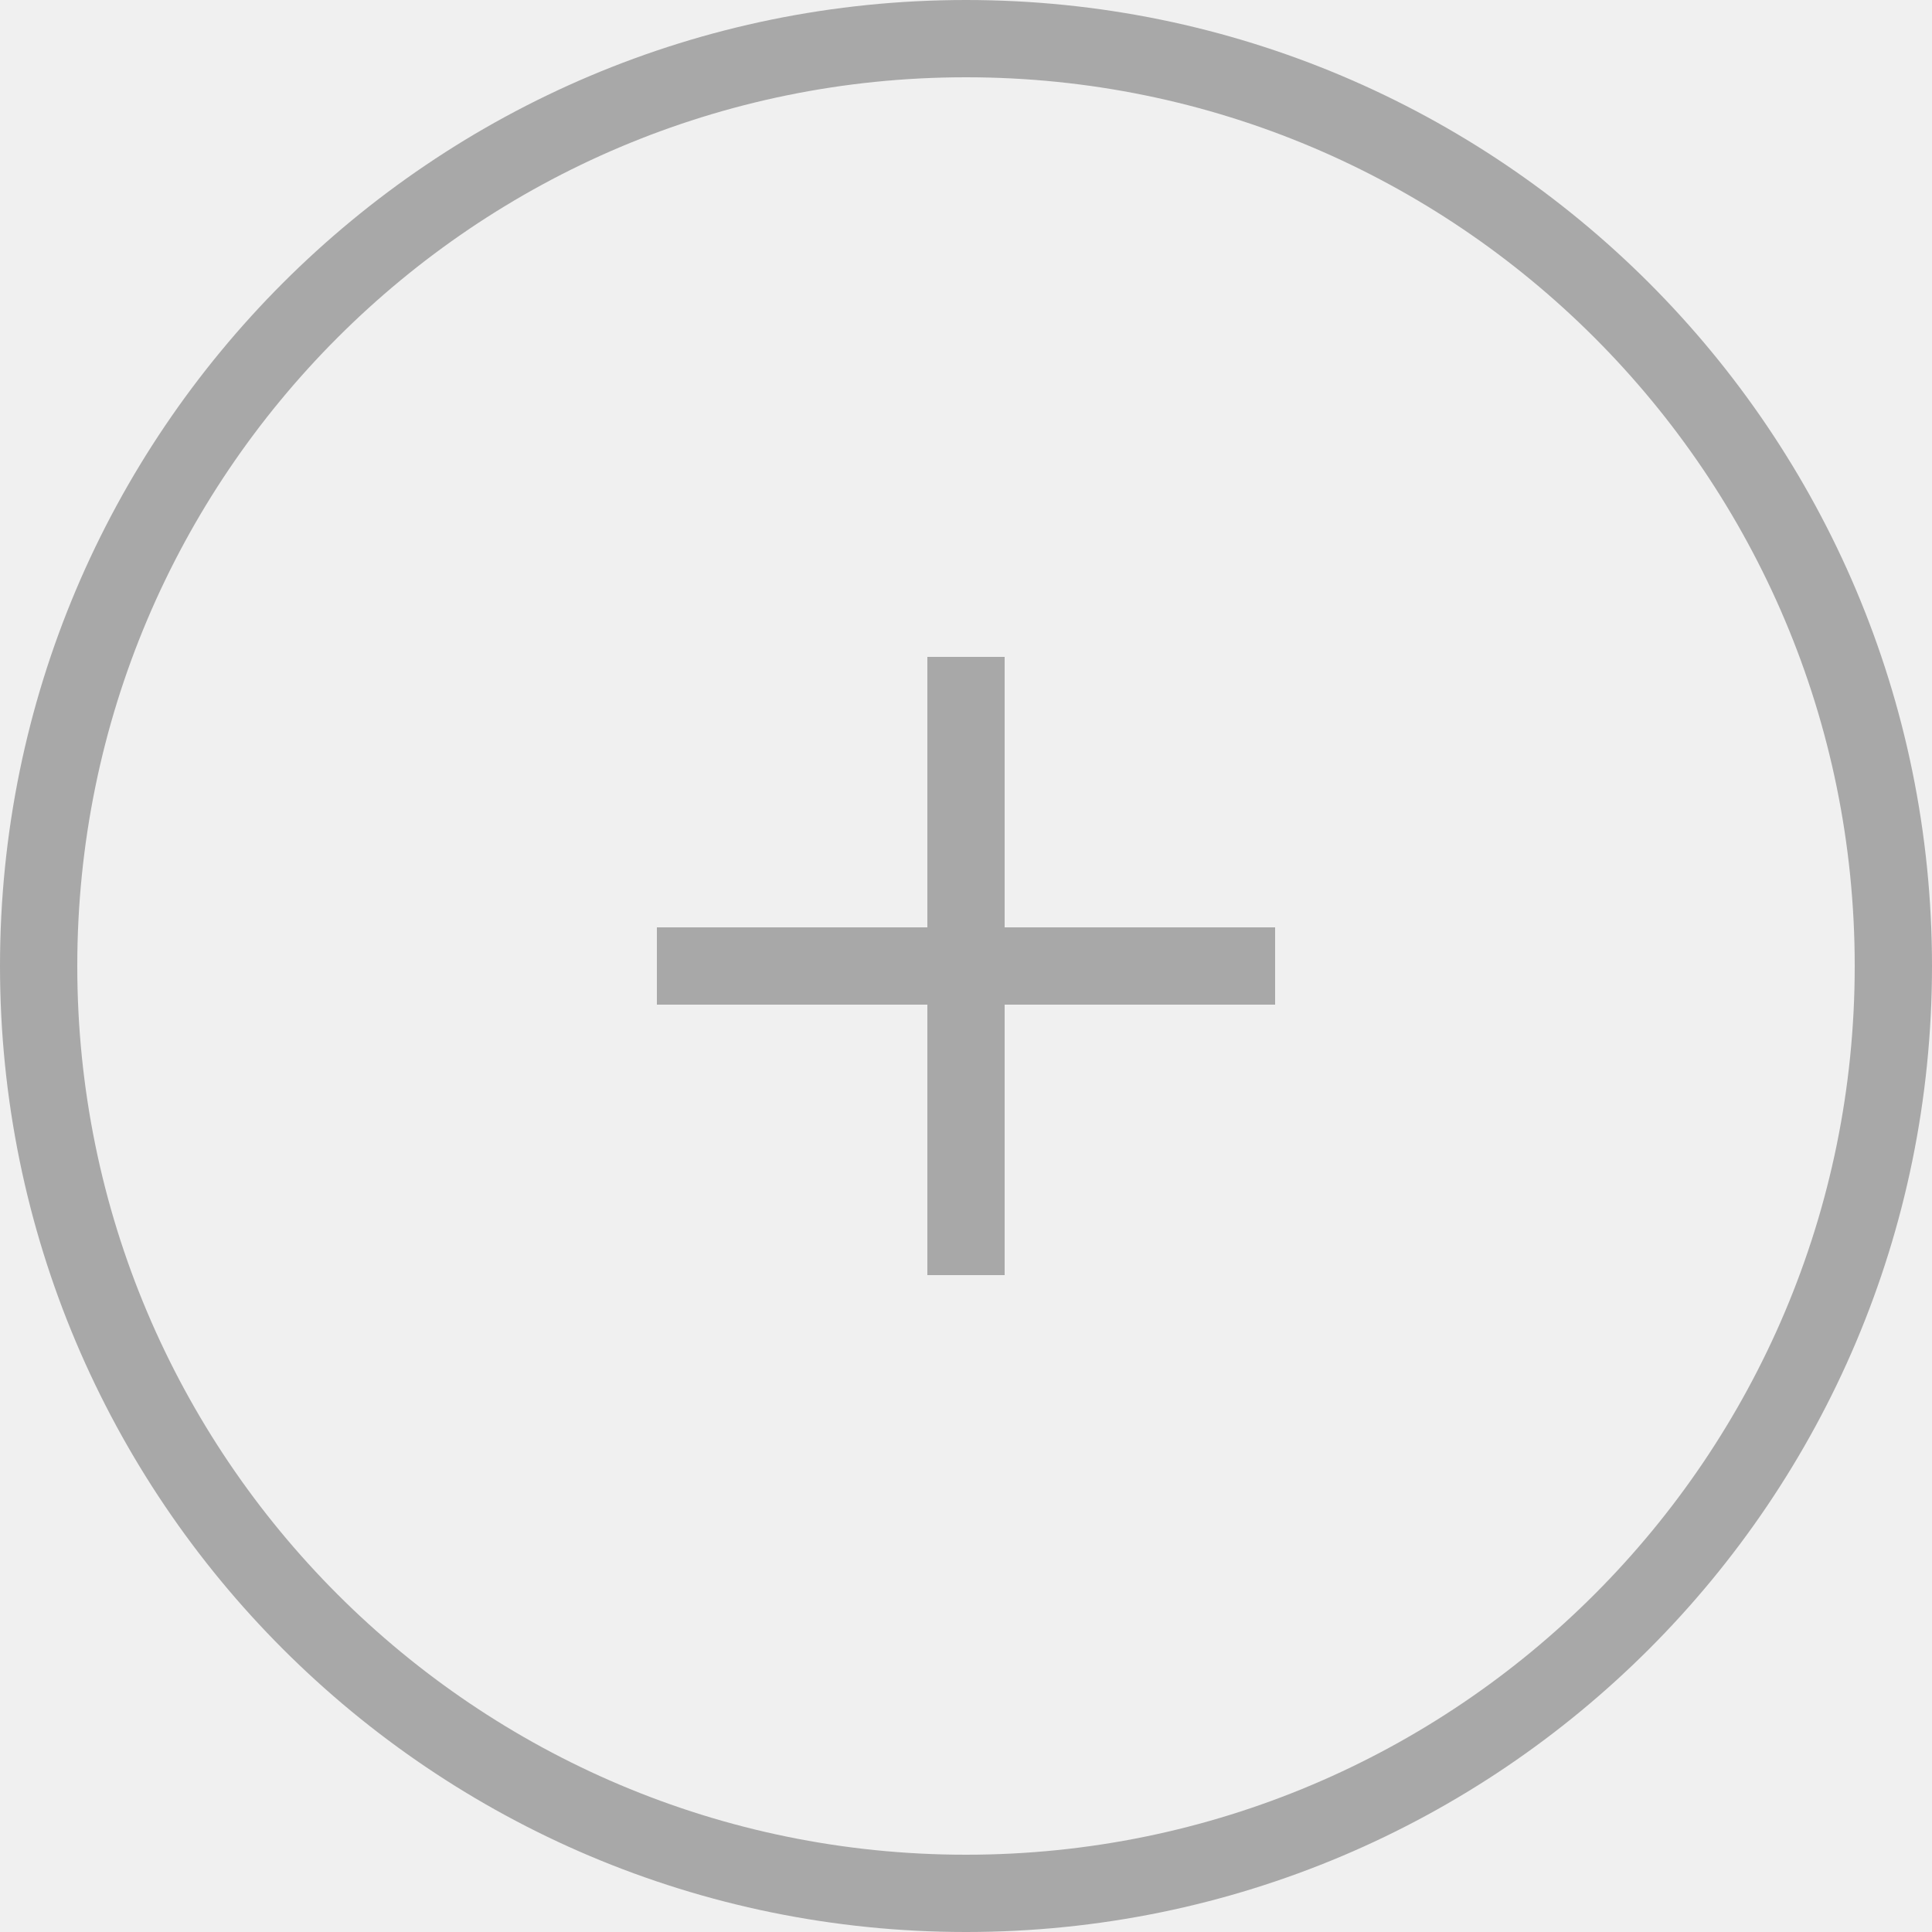
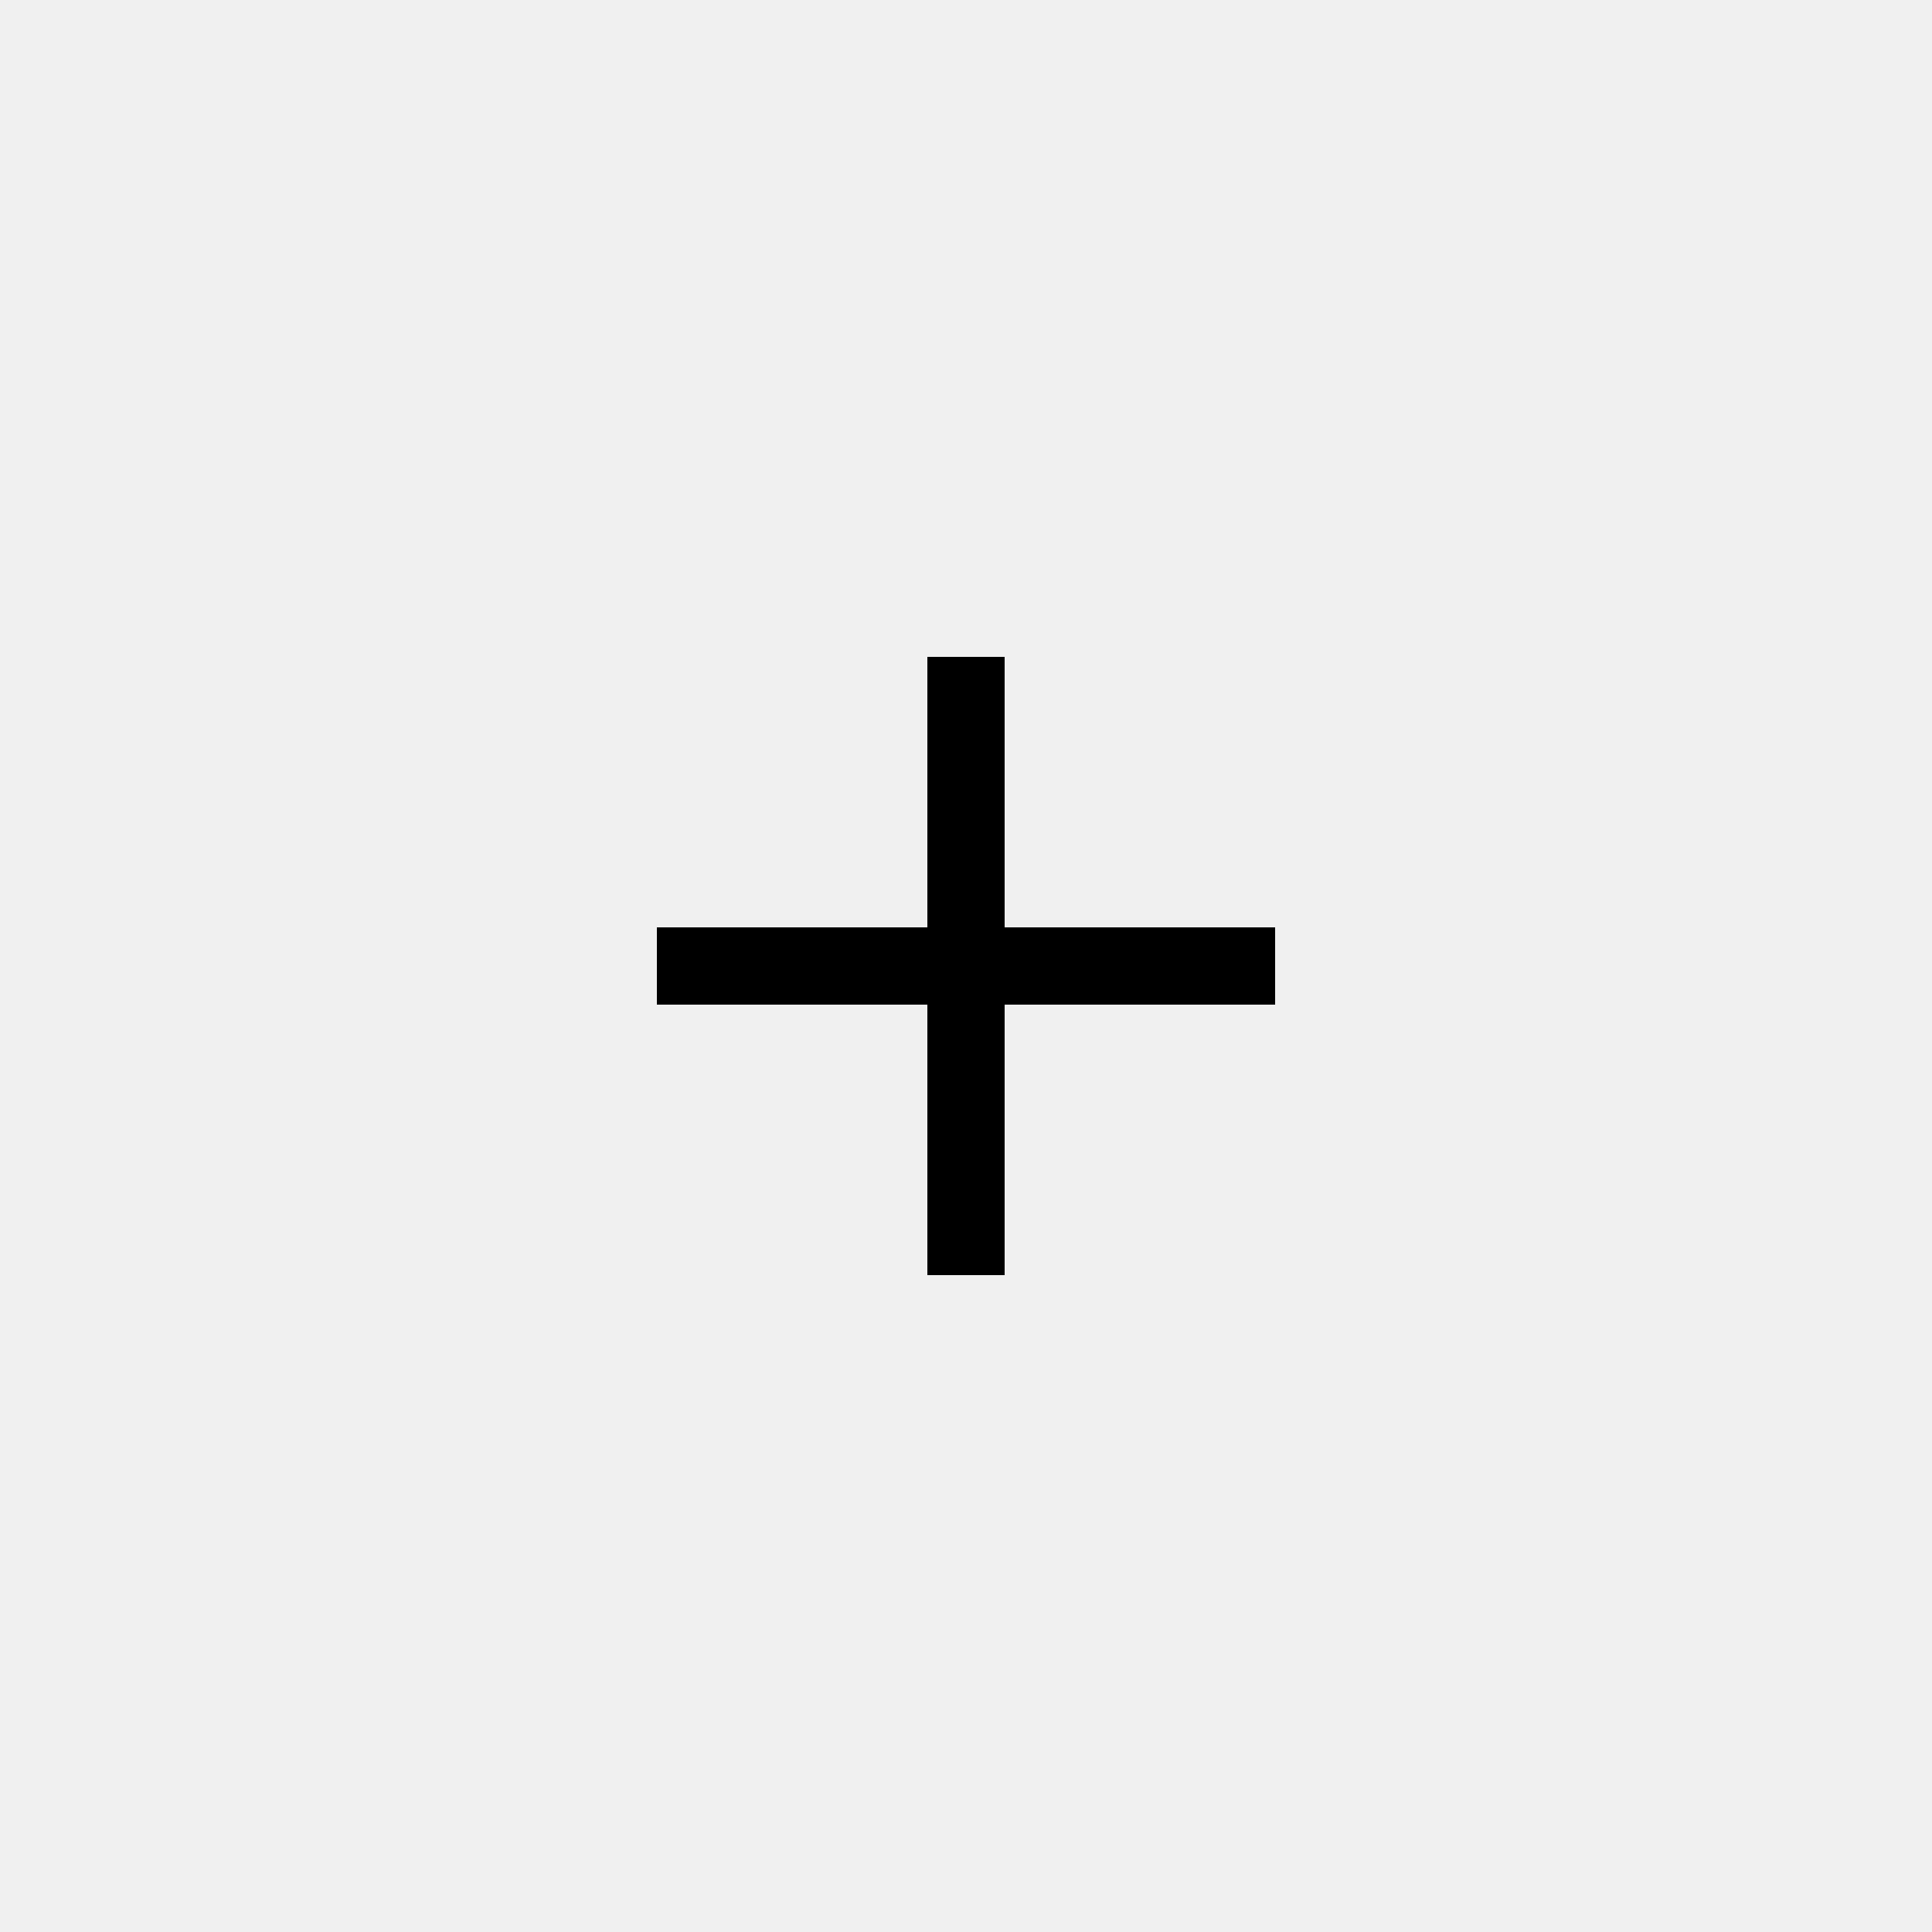
<svg xmlns="http://www.w3.org/2000/svg" width="50" height="50" viewBox="0 0 50 50" fill="none">
-   <circle opacity=".3" cx="25" cy="25" r="24" stroke="#000" stroke-width="2" />
-   <g opacity=".3" clip-path="url(#a)">
+   <g opacity="1" clip-path="url(#a)">
    <path d="M33 24h-7v-7h-2v7h-7v2h7v7h2v-7h7v-2Z" fill="#000" />
  </g>
  <defs>
    <clipPath id="a">
      <path fill="#fff" transform="translate(17 17)" d="M0 0h16v16H0z" />
    </clipPath>
  </defs>
</svg>
